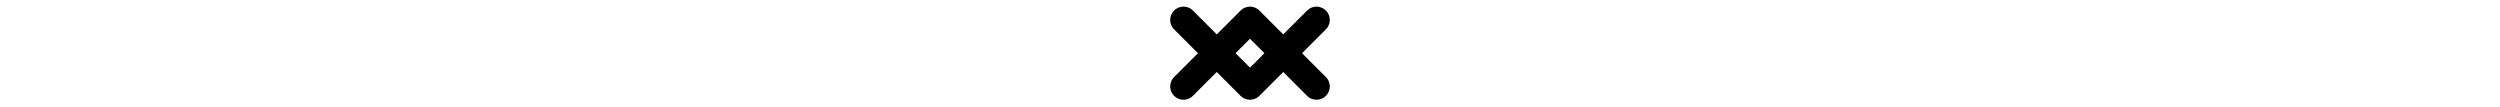
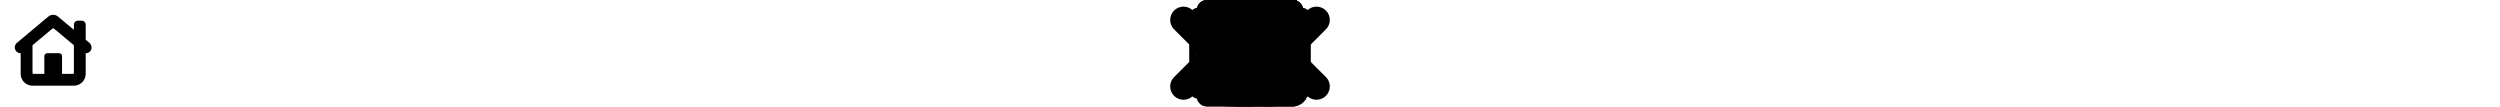
<svg xmlns="http://www.w3.org/2000/svg" version="1.1" width="752" height="32" viewBox="0 0 752 32">
  <svg id="icon-down" viewBox="0 0 48 32" x="0" y="0">
    <path fill="none" stroke="#000" stroke-width="8" stroke-miterlimit="4" stroke-linecap="round" stroke-linejoin="round" d="M4 6l20 20 20-20" />
  </svg>
  <svg id="icon-up" viewBox="0 0 48 32" x="0" y="0">
    <path fill="none" stroke="#000" stroke-width="8" stroke-miterlimit="4" stroke-linecap="round" stroke-linejoin="round" d="M4 26l20-20 20 20" />
  </svg>
+   <svg id="icon-home" width="32" height="32" viewBox="0 0 32 32" x="0" y="0">
+     <path d="M16 4.444c-0.506 0-1.012 0.172-1.424 0.516l-9.457 7.902c-0.651 0.544-0.874 1.479-0.47 2.226 0.337 0.622 0.952 0.94 1.573 0.941v6.193c0 1.964 1.592 3.556 3.556 3.556h12.444c1.964 0 3.556-1.592 3.556-3.556v-6.188c0.521-0 1.038-0.227 1.39-0.668 0.612-0.766 0.438-1.898-0.314-2.527l-1.076-0.898v-4.533c0-0.655-0.531-1.186-1.185-1.186h-1.185c-0.655 0-1.186 0.531-1.186 1.186v1.562l-4.798-4.009c-0.412-0.345-0.918-0.516-1.424-0.516zM16 8.539c0.101 0 0.202 0.034 0.285 0.103l5.938 4.961v8.397c0 0.123-0.1 0.222-0.222 0.222h-3.333v-5.333c0-0.491-0.398-0.889-0.889-0.889h-3.556c-0.491 0-0.889 0.398-0.889 0.889v5.333h-3.333c-0.123 0-0.222-0.1-0.222-0.222v-8.397l5.938-4.961c0.082-0.069 0.184-0.103 0.285-0.103z" />
+   </svg>
+   <svg id="icon-refresh" viewBox="0 0 32 32" x="0" y="0">
+     <path d="M12.8 2.56c-3.515 0-6.4 2.885-6.4 6.4v11.36l-1.84-1.84-1.8 1.82 4.92 4.92 4.92-4.92-1.8-1.8-1.84 1.82v-11.36c0-2.117 1.723-3.84 3.84-3.84h7.040v-2.56zM24.32 6.78l-4.94 4.94 1.82 1.8 1.84-1.84v11.36c0 2.117-1.723 3.84-3.84 3.84h-7.040v2.56h7.040c3.515 0 6.4-2.885 6.4-6.4v-11.36l1.84 1.84 1.8-1.82z" />
+   </svg>
+   <svg id="icon-like" viewBox="0 0 18 16" x="0" y="0">
+     <path d="M15.63 2.458C15.247 2.074 14.792 1.77 14.291 1.563C13.791 1.355 13.254 1.249 12.713 1.249C12.171 1.249 11.634 1.355 11.133 1.563C10.633 1.77 10.178 2.074 9.795 2.458L9 3.252L8.205 2.458C7.431 1.684 6.382 1.249 5.287 1.249C4.193 1.249 3.144 1.684 2.37 2.458C1.596 3.231 1.161 4.281 1.161 5.375C1.161 6.469 1.596 7.519 2.37 8.293L3.165 9.088L9 14.922L14.835 9.088L15.63 8.293C16.013 7.909 16.317 7.455 16.525 6.954C16.732 6.453 16.839 5.917 16.839 5.375C16.839 4.833 16.732 4.297 16.525 3.796C16.317 3.295 16.013 2.841 15.63 2.458Z" stroke-opacity="0.8" stroke-width="1.5" stroke-linecap="round" stroke-linejoin="round" />
+   </svg>
+   <svg id="icon-x" viewBox="0 0 32 32" x="0" y="0">
+     <path stroke-width="2.4" stroke-miterlimit="4" stroke-linecap="round" stroke-linejoin="round" d="M24 8l-16 16" />
+     <path stroke-width="2.4" stroke-miterlimit="4" stroke-linecap="round" stroke-linejoin="round" d="M8 8l16 16" />
+   </svg>
+   <svg id="icon-contacts" viewBox="0 0 21 21" x="0" y="0">
+     <path d="M19 3h-11c-1.654 0-3 1.346-3 3v1h-1c-0.553 0-1 0.448-1 1s0.447 1 1 1h1v2h-1c-0.553 0-1 0.448-1 1s0.447 1 1 1h1v2h-1c-0.553 0-1 0.448-1 1s0.447 1 1 1h1v1c0 1.654 1.346 3 3 3h11c1.654 0 3-1.346 3-3v-12c0-1.654-1.346-3-3-3zM7 6c0-0.551 0.449-1 1-1v2h-1v-1zM7 9h1v2h-1v-2zM7 13h1v2h-1v-2zM7 18v-1h1v2c-0.551 0-1-0.449-1-1zM20 18c0 0.551-0.449 1-1 1h-10v-14h10c0.551 0 1 0.449 1 1v12z" />
+     <path d="M16 10.5c0 1.105-0.895 2-2 2s-2-0.895-2-2c0-1.105 0.895-2 2-2s2 0.895 2 2z" />
+     <path d="M14 13.356c-1.562 0-2.5 0.715-2.5 1.429 0 0.357 0.938 0.715 2.5 0.715 1.466 0 2.5-0.357 2.5-0.715 0-0.714-0.98-1.429-2.5-1.429z" />
+   </svg>
+   <svg id="icon-enter" viewBox="0 0 34 34" x="0" y="0">
+     <path d="M12 16h-10v-4h10v-4l6 6-6 6zM32 0v26l-12 6v-6h-12v-8h2v6h10v-18l8-4h-18v8h-2v-10z" />
+   </svg>
+   <svg id="icon-address" viewBox="0 0 32 28" x="0" y="0">
+     <path d="M16 17.672c0 1.359-0.891 2.328-2 2.328h-8c-1.109 0-2-0.969-2-2.328 0-2.422 0.594-5.109 3.062-5.109 0.766 0.438 1.797 1.188 2.938 1.188s2.172-0.75 2.938-1.188c2.469 0 3.062 2.688 3.062 5.109zM13.547 9.547c0 1.969-1.594 3.547-3.547 3.547s-3.547-1.578-3.547-3.547c0-1.953 1.594-3.547 3.547-3.547s3.547 1.594 3.547 3.547zM28 16.5v1c0 0.281-0.219 0.5-0.5 0.5h-9c-0.281 0-0.5-0.219-0.5-0.5v-1c0-0.281 0.219-0.5 0.5-0.5h9c0.281 0 0.5 0.219 0.5 0.5zM28 12.563v0.875c0 0.313-0.25 0.562-0.562 0.562h-8.875c-0.313 0-0.562-0.25-0.562-0.562v-0.875c0-0.313 0.25-0.562 0.562-0.562h8.875c0.313 0 0.562 0.25 0.562 0.562zM28 8.5v1c0 0.281-0.219 0.5-0.5 0.5h-9c-0.281 0-0.5-0.219-0.5-0.5v-1c0-0.281 0.219-0.5 0.5-0.5h9c0.281 0 0.5 0.219 0.5 0.5zM30 23.5v-19c0-0.266-0.234-0.5-0.5-0.5h-27c-0.266 0-0.5 0.234-0.5 0.5v19c0 0.266 0.234 0.5 0.5 0.5h5.5v-1.5c0-0.281 0.219-0.5 0.5-0.5h1c0.281 0 0.5 0.219 0.5 0.5v1.5h12v-1.5c0-0.281 0.219-0.5 0.5-0.5h1c0.281 0 0.5 0.219 0.5 0.5v1.5h5.5c0.266 0 0.5-0.234 0.5-0.5zM32 4.5v19c0 1.375-1.125 2.5-2.5 2.5h-27c-1.375 0-2.5-1.125-2.5-2.5v-19c0-1.375 1.125-2.5 2.5-2.5h27c1.375 0 2.5 1.125 2.5 2.5z" />
+   </svg>
+   <svg id="icon-telegram" viewBox="0 0 28 28" x="0" y="0">
+     <path d="M18.578 20.422l2.297-10.828c0.203-0.953-0.344-1.328-0.969-1.094l-13.5 5.203c-0.922 0.359-0.906 0.875-0.156 1.109l3.453 1.078 8.016-5.047c0.375-0.25 0.719-0.109 0.438 0.141l-6.484 5.859-0.25 3.563c0.359 0 0.516-0.156 0.703-0.344l1.687-1.625 3.5 2.578c0.641 0.359 1.094 0.172 1.266-0.594zM28 14c0 7.734-6.266 14-14 14s-14-6.266-14-14 6.266-14 14-14 14 6.266 14 14z" />
+   </svg>
+   <svg id="icon-facebook" viewBox="0 0 32 32" x="0" y="0">
+     <path d="M29 0h-26c-1.65 0-3 1.35-3 3v26c0 1.65 1.35 3 3 3h13v-14h-4v-4h4v-2c0-3.306 2.694-6 6-6h4v4h-4c-1.1 0-2 0.9-2 2v2h6l-1 4h-5v14h9c1.65 0 3-1.35 3-3v-26c0-1.65-1.35-3-3-3z" />
+   </svg>
+   <svg id="icon-linkedin" viewBox="0 0 32 32" x="0" y="0">
+     <path d="M29 0h-26c-1.65 0-3 1.35-3 3v26c0 1.65 1.35 3 3 3h26c1.65 0 3-1.35 3-3v-26c0-1.65-1.35-3-3-3zM12 26h-4v-14h4v14zM10 10c-1.106 0-2-0.894-2-2s0.894-2 2-2c1.106 0 2 0.894 2 2s-0.894 2-2 2zM26 26h-4v-8c0-1.106-0.894-2-2-2s-2 0.894-2 2v8h-4v-14h4v2.481c0.825-1.131 2.087-2.481 3.5-2.481 2.488 0 4.5 2.238 4.5 5v9z" />
+   </svg>
+   <svg id="icon-instagram" viewBox="0 0 32 32" x="0" y="0">
+     <path d="M16 2.881c4.275 0 4.781 0.019 6.462 0.094 1.563 0.069 2.406 0.331 2.969 0.55 0.744 0.288 1.281 0.638 1.837 1.194 0.563 0.563 0.906 1.094 1.2 1.838 0.219 0.563 0.481 1.412 0.55 2.969 0.075 1.688 0.094 2.194 0.094 6.463s-0.019 4.781-0.094 6.463c-0.069 1.563-0.331 2.406-0.55 2.969-0.288 0.744-0.637 1.281-1.194 1.837-0.563 0.563-1.094 0.906-1.837 1.2-0.563 0.219-1.413 0.481-2.969 0.55-1.688 0.075-2.194 0.094-6.463 0.094s-4.781-0.019-6.463-0.094c-1.563-0.069-2.406-0.331-2.969-0.55-0.744-0.288-1.281-0.637-1.838-1.194-0.563-0.563-0.906-1.094-1.2-1.837-0.219-0.563-0.481-1.413-0.55-2.969-0.075-1.688-0.094-2.194-0.094-6.463s0.019-4.781 0.094-6.463c0.069-1.563 0.331-2.406 0.55-2.969 0.288-0.744 0.638-1.281 1.194-1.838 0.563-0.563 1.094-0.906 1.838-1.2 0.563-0.219 1.412-0.481 2.969-0.55 1.681-0.075 2.188-0.094 6.463-0.094zM16 0c-4.344 0-4.887 0.019-6.594 0.094-1.7 0.075-2.869 0.35-3.881 0.744-1.056 0.412-1.95 0.956-2.837 1.85-0.894 0.888-1.438 1.781-1.85 2.831-0.394 1.019-0.669 2.181-0.744 3.881-0.075 1.713-0.094 2.256-0.094 6.6s0.019 4.887 0.094 6.594c0.075 1.7 0.35 2.869 0.744 3.881 0.413 1.056 0.956 1.95 1.85 2.837 0.887 0.887 1.781 1.438 2.831 1.844 1.019 0.394 2.181 0.669 3.881 0.744 1.706 0.075 2.25 0.094 6.594 0.094s4.888-0.019 6.594-0.094c1.7-0.075 2.869-0.35 3.881-0.744 1.050-0.406 1.944-0.956 2.831-1.844s1.438-1.781 1.844-2.831c0.394-1.019 0.669-2.181 0.744-3.881 0.075-1.706 0.094-2.25 0.094-6.594s-0.019-4.887-0.094-6.594c-0.075-1.7-0.35-2.869-0.744-3.881-0.394-1.063-0.938-1.956-1.831-2.844-0.887-0.887-1.781-1.438-2.831-1.844-1.019-0.394-2.181-0.669-3.881-0.744-1.712-0.081-2.256-0.1-6.6-0.1v0z" />
+     <path d="M16 7.781c-4.537 0-8.219 3.681-8.219 8.219s3.681 8.219 8.219 8.219 8.219-3.681 8.219-8.219c0-4.537-3.681-8.219-8.219-8.219zM16 21.331c-2.944 0-5.331-2.387-5.331-5.331s2.387-5.331 5.331-5.331c2.944 0 5.331 2.387 5.331 5.331s-2.387 5.331-5.331 5.331z" />
+     <path d="M26.462 7.456c0 1.060-0.859 1.919-1.919 1.919s-1.919-0.859-1.919-1.919c0-1.060 0.859-1.919 1.919-1.919s1.919 0.859 1.919 1.919z" />
+   </svg>
+   <svg id="icon-phone" viewBox="0 0 32 32" x="0" y="0">
+     <path d="M23 0h-14c-1.65 0-3 1.35-3 3v26c0 1.65 1.35 3 3 3h14c1.65 0 3-1.35 3-3v-26c0-1.65-1.35-3-3-3zM12 1.5h8v1h-8v-1zM16 30c-1.105 0-2-0.895-2-2s0.895-2 2-2 2 0.895 2 2-0.895 2-2 2zM24 24h-16v-20h16v20z" />
+   </svg>
</svg>
